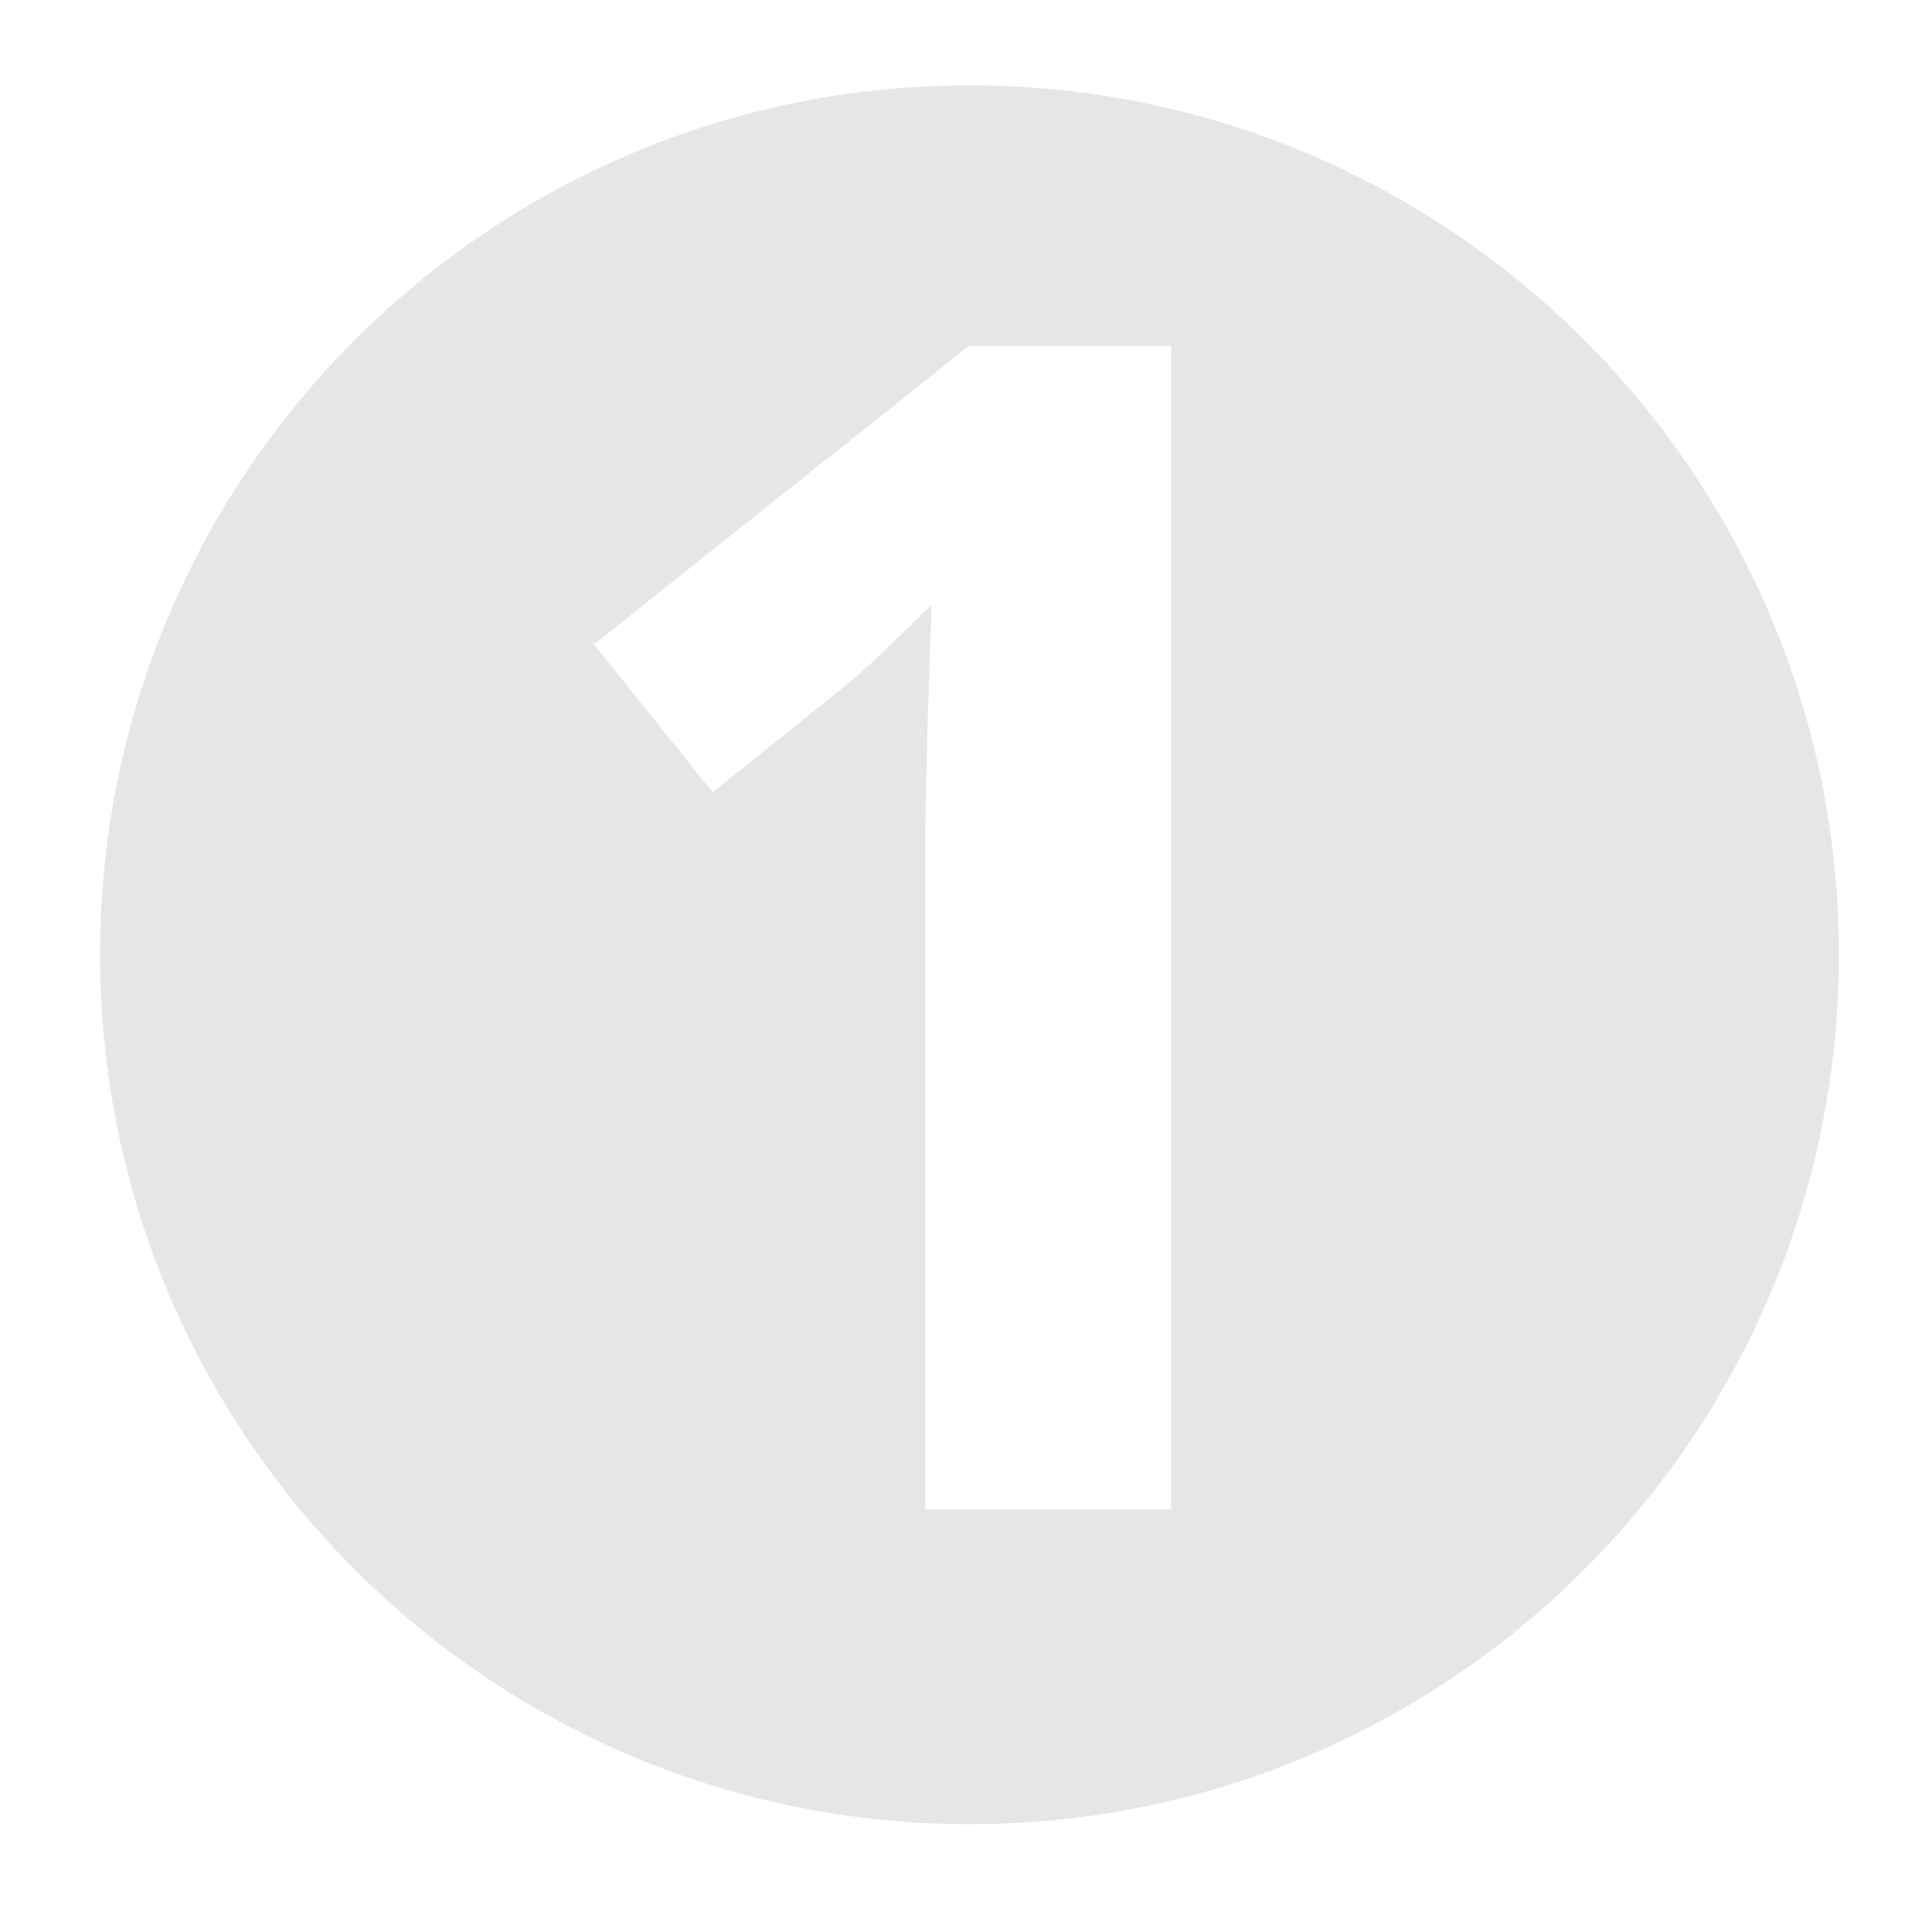
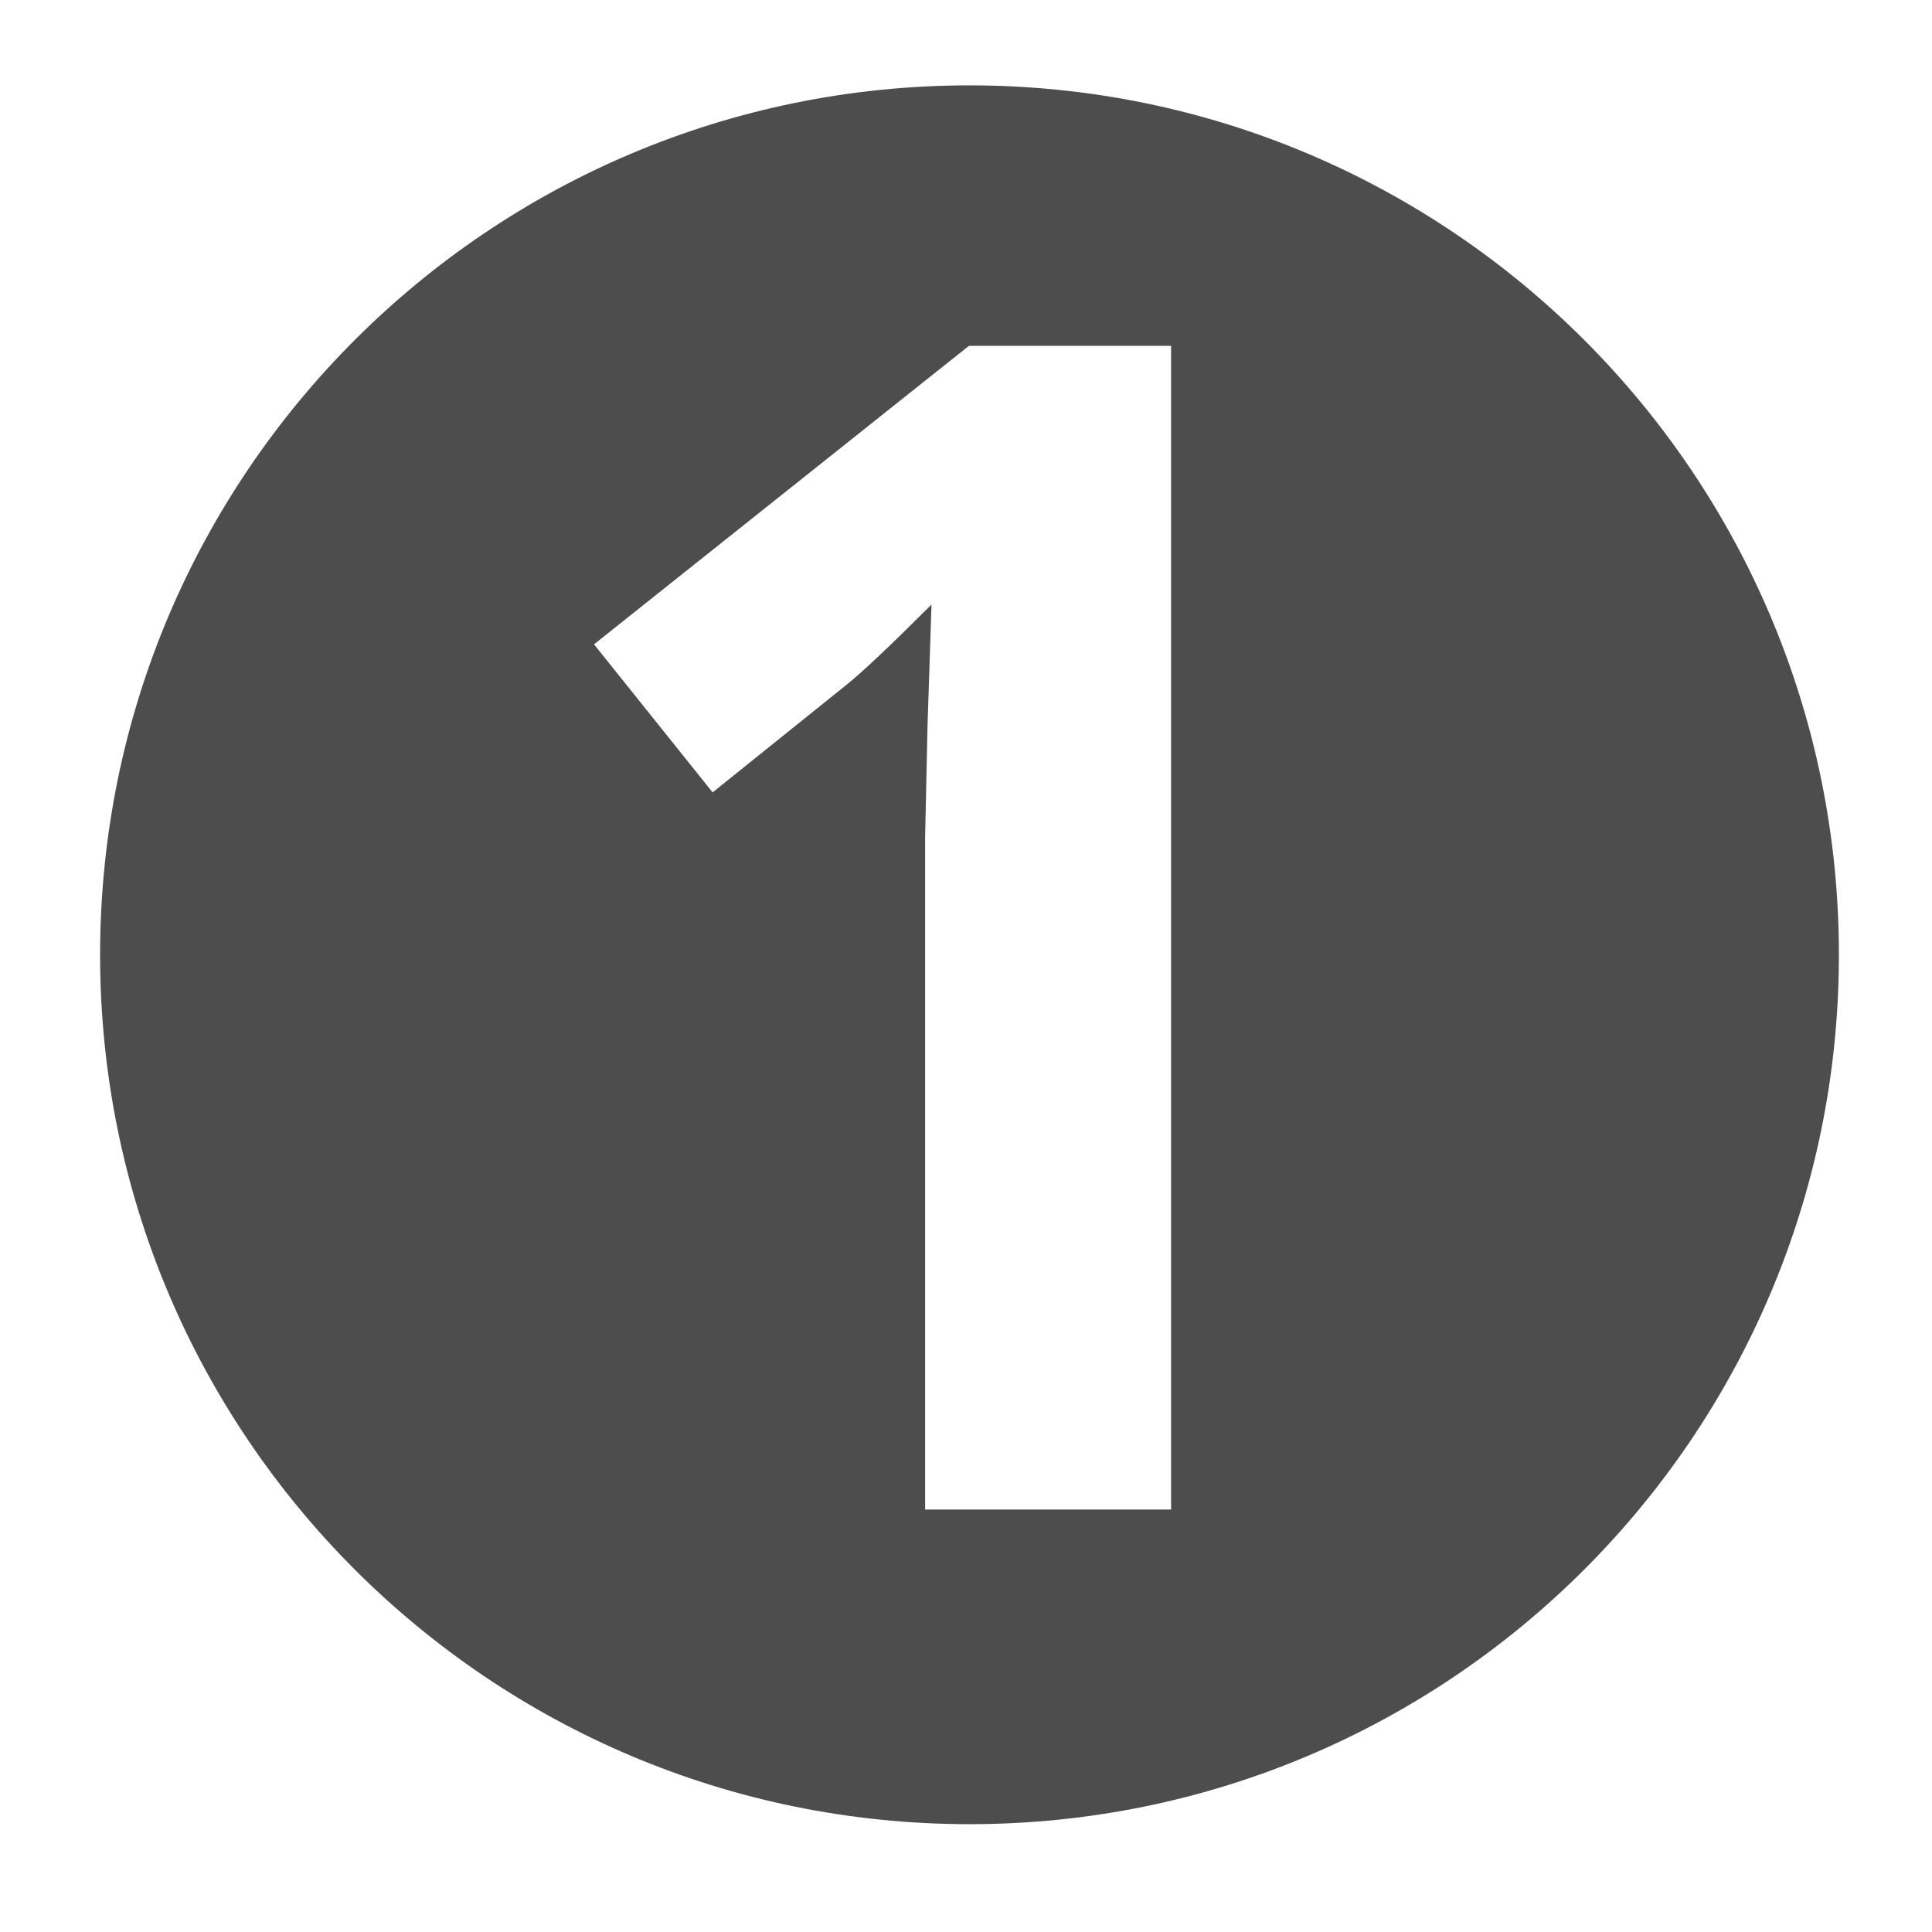
<svg xmlns="http://www.w3.org/2000/svg" width="500" height="500" viewBox="0 0 500 500" id="svg4149" version="1.1">
  <defs id="defs4151" />
  <g id="layer1" transform="translate(0,-552.3622)">
-     <path style="opacity:1;fill:#e6e6e6;fill-opacity:1;stroke:none;stroke-width:25.227;stroke-linecap:round;stroke-linejoin:round;stroke-miterlimit:4;stroke-dasharray:none;stroke-opacity:1" d="m 250.906,574.456 a 225,225 0 0 0 -225,225 225,225 0 0 0 225,225 225,225 0 0 0 225,-225 225,225 0 0 0 -225,-225 z m -0.149,67.41 52.321,0 0,301.164 -63.653,0 0,-174.272 0.62,-28.633 1.028,-31.311 c -10.574,10.574 -17.921,17.51 -22.041,20.806 l -34.607,27.809 -30.694,-38.316 97.025,-77.247 z" id="path4697" />
+     <path style="opacity:1;fill:#4d4d4d;fill-opacity:1;stroke:none;stroke-width:25.227;stroke-linecap:round;stroke-linejoin:round;stroke-miterlimit:4;stroke-dasharray:none;stroke-opacity:1" d="m 250.906,574.456 a 225,225 0 0 0 -225,225 225,225 0 0 0 225,225 225,225 0 0 0 225,-225 225,225 0 0 0 -225,-225 z m -0.149,67.41 52.321,0 0,301.164 -63.653,0 0,-174.272 0.62,-28.633 1.028,-31.311 c -10.574,10.574 -17.921,17.51 -22.041,20.806 l -34.607,27.809 -30.694,-38.316 97.025,-77.247 z" id="path4697" />
    <flowRoot xml:space="preserve" id="flowRoot4703" style="fill:black;stroke:none;stroke-opacity:1;stroke-width:1px;stroke-linejoin:miter;stroke-linecap:butt;fill-opacity:1;font-family:sans-serif;font-style:normal;font-weight:normal;font-size:40px;line-height:125%;letter-spacing:0px;word-spacing:0px">
      <flowRegion id="flowRegion4705">
        <rect id="rect4707" width="6.429" height="68.571" x="264.286" y="119.286" />
      </flowRegion>
      <flowPara id="flowPara4709" />
    </flowRoot>
  </g>
</svg>
